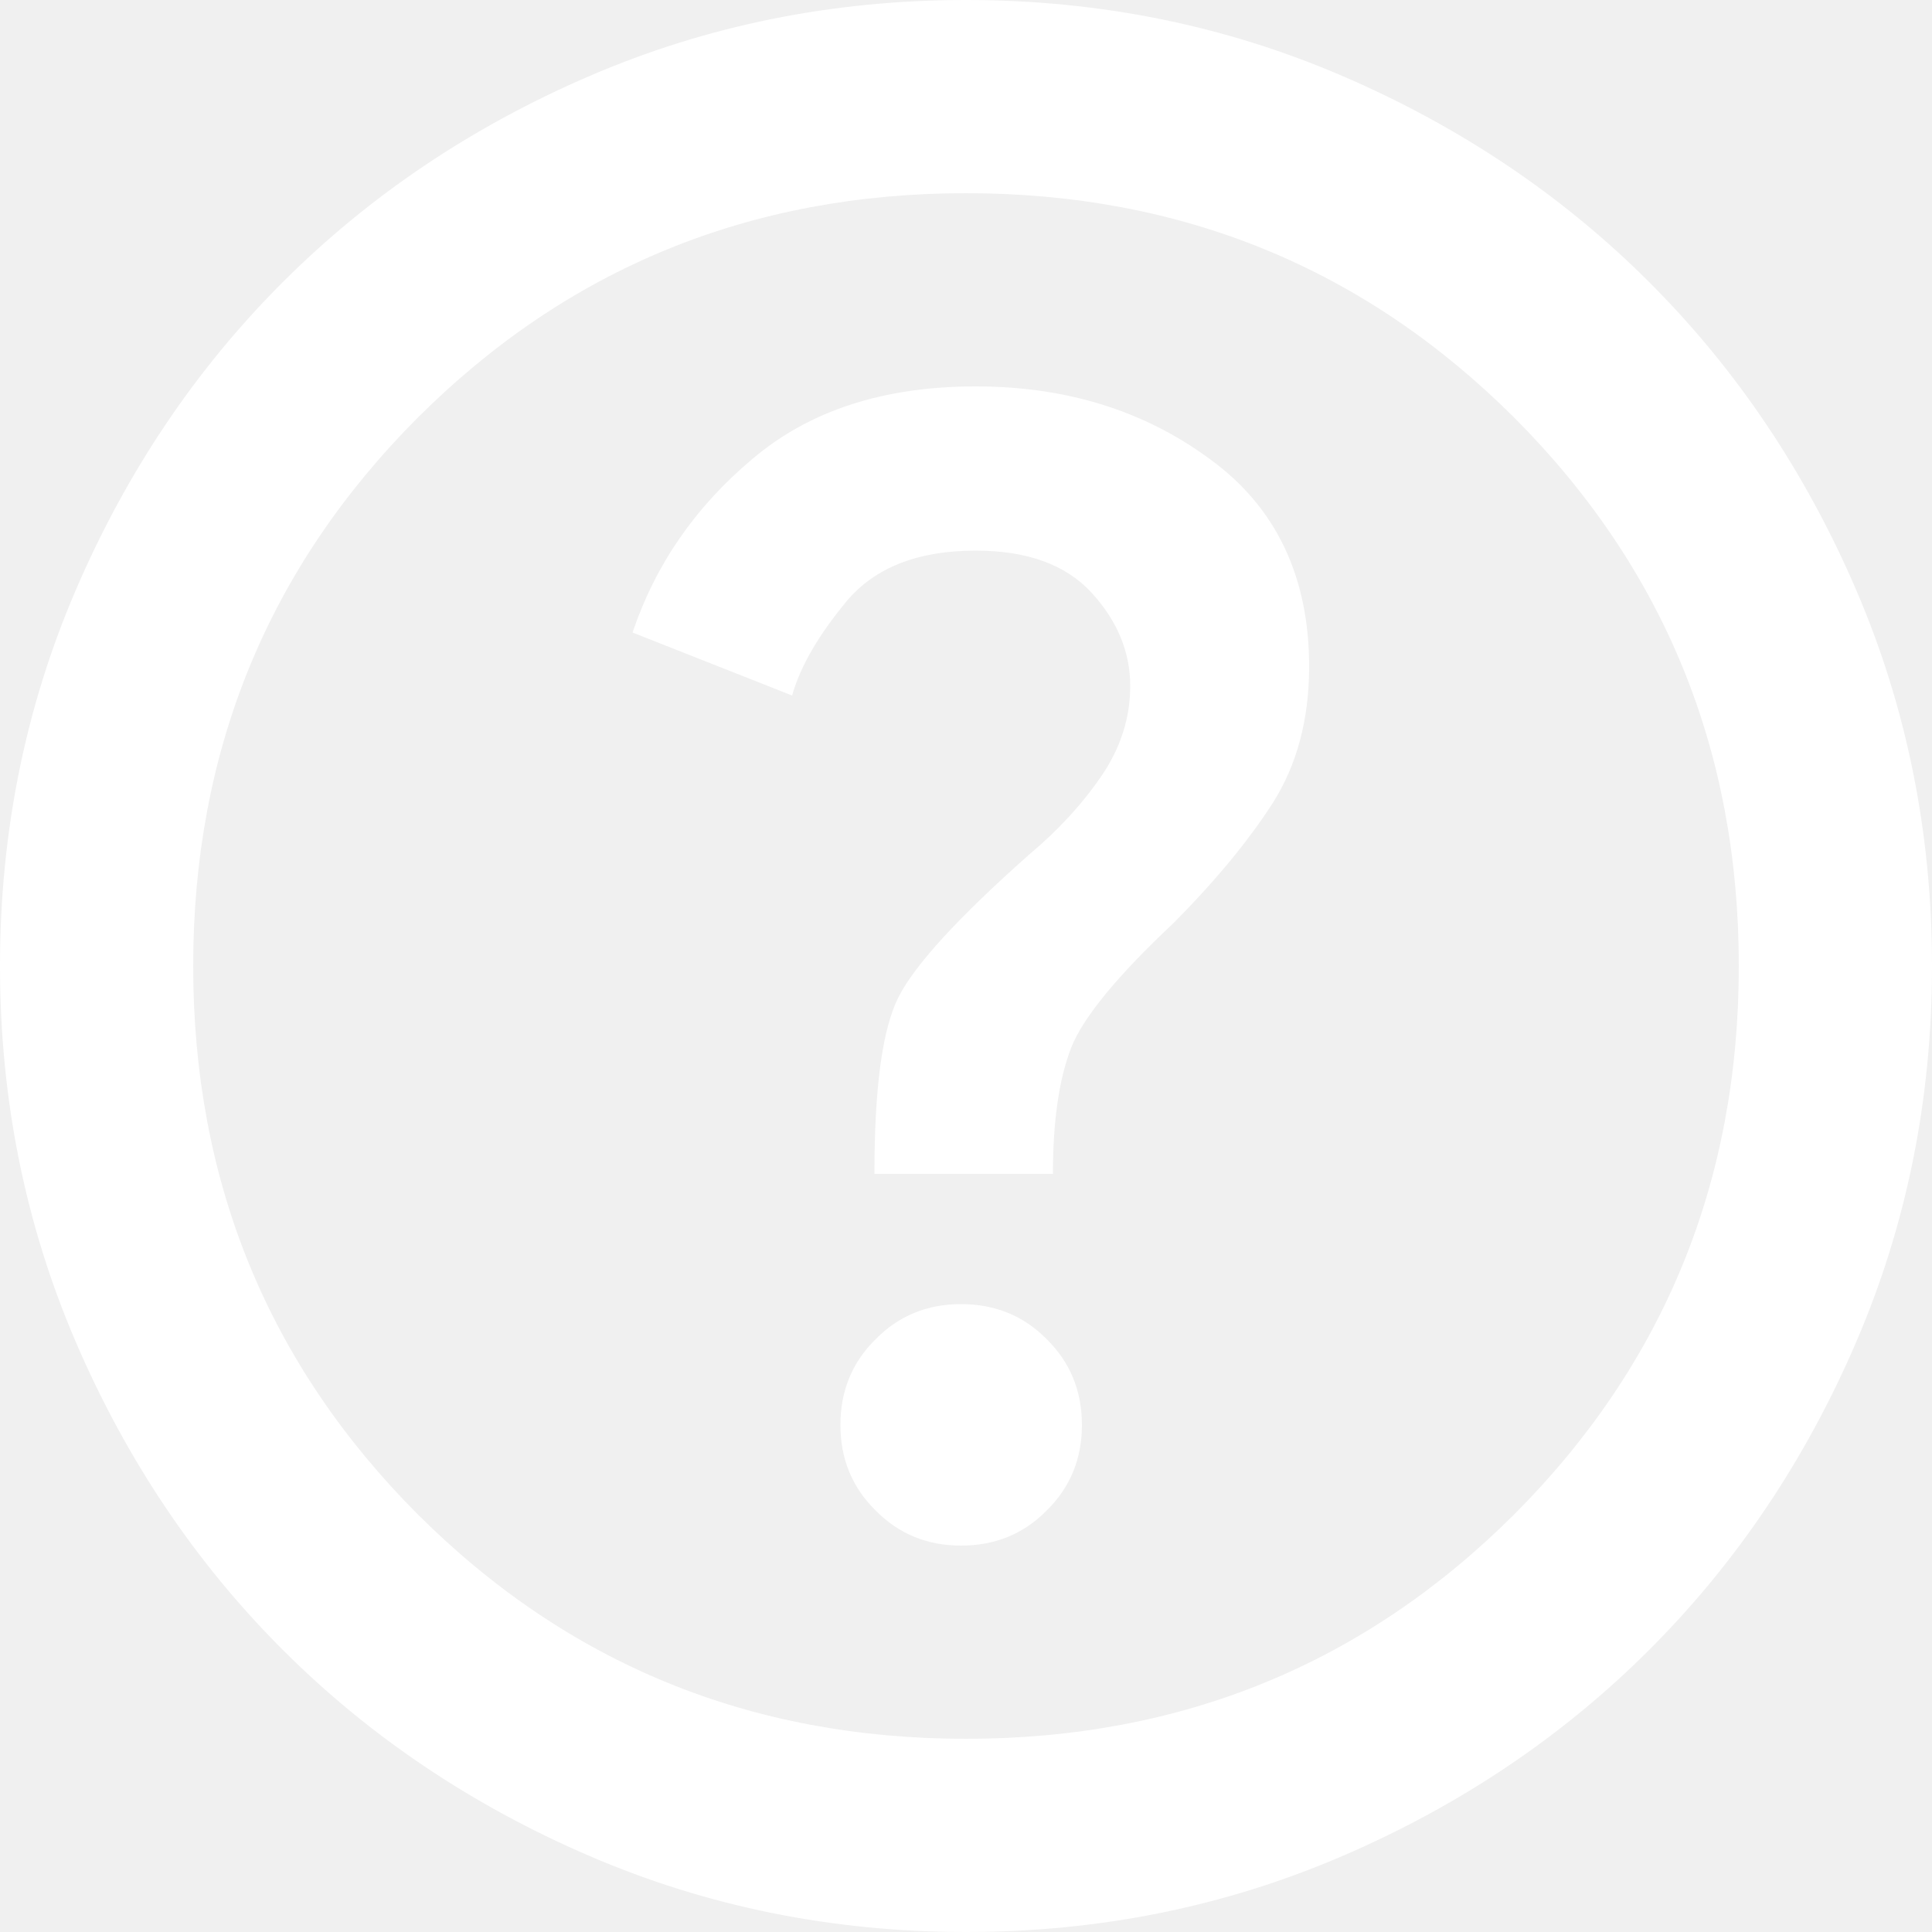
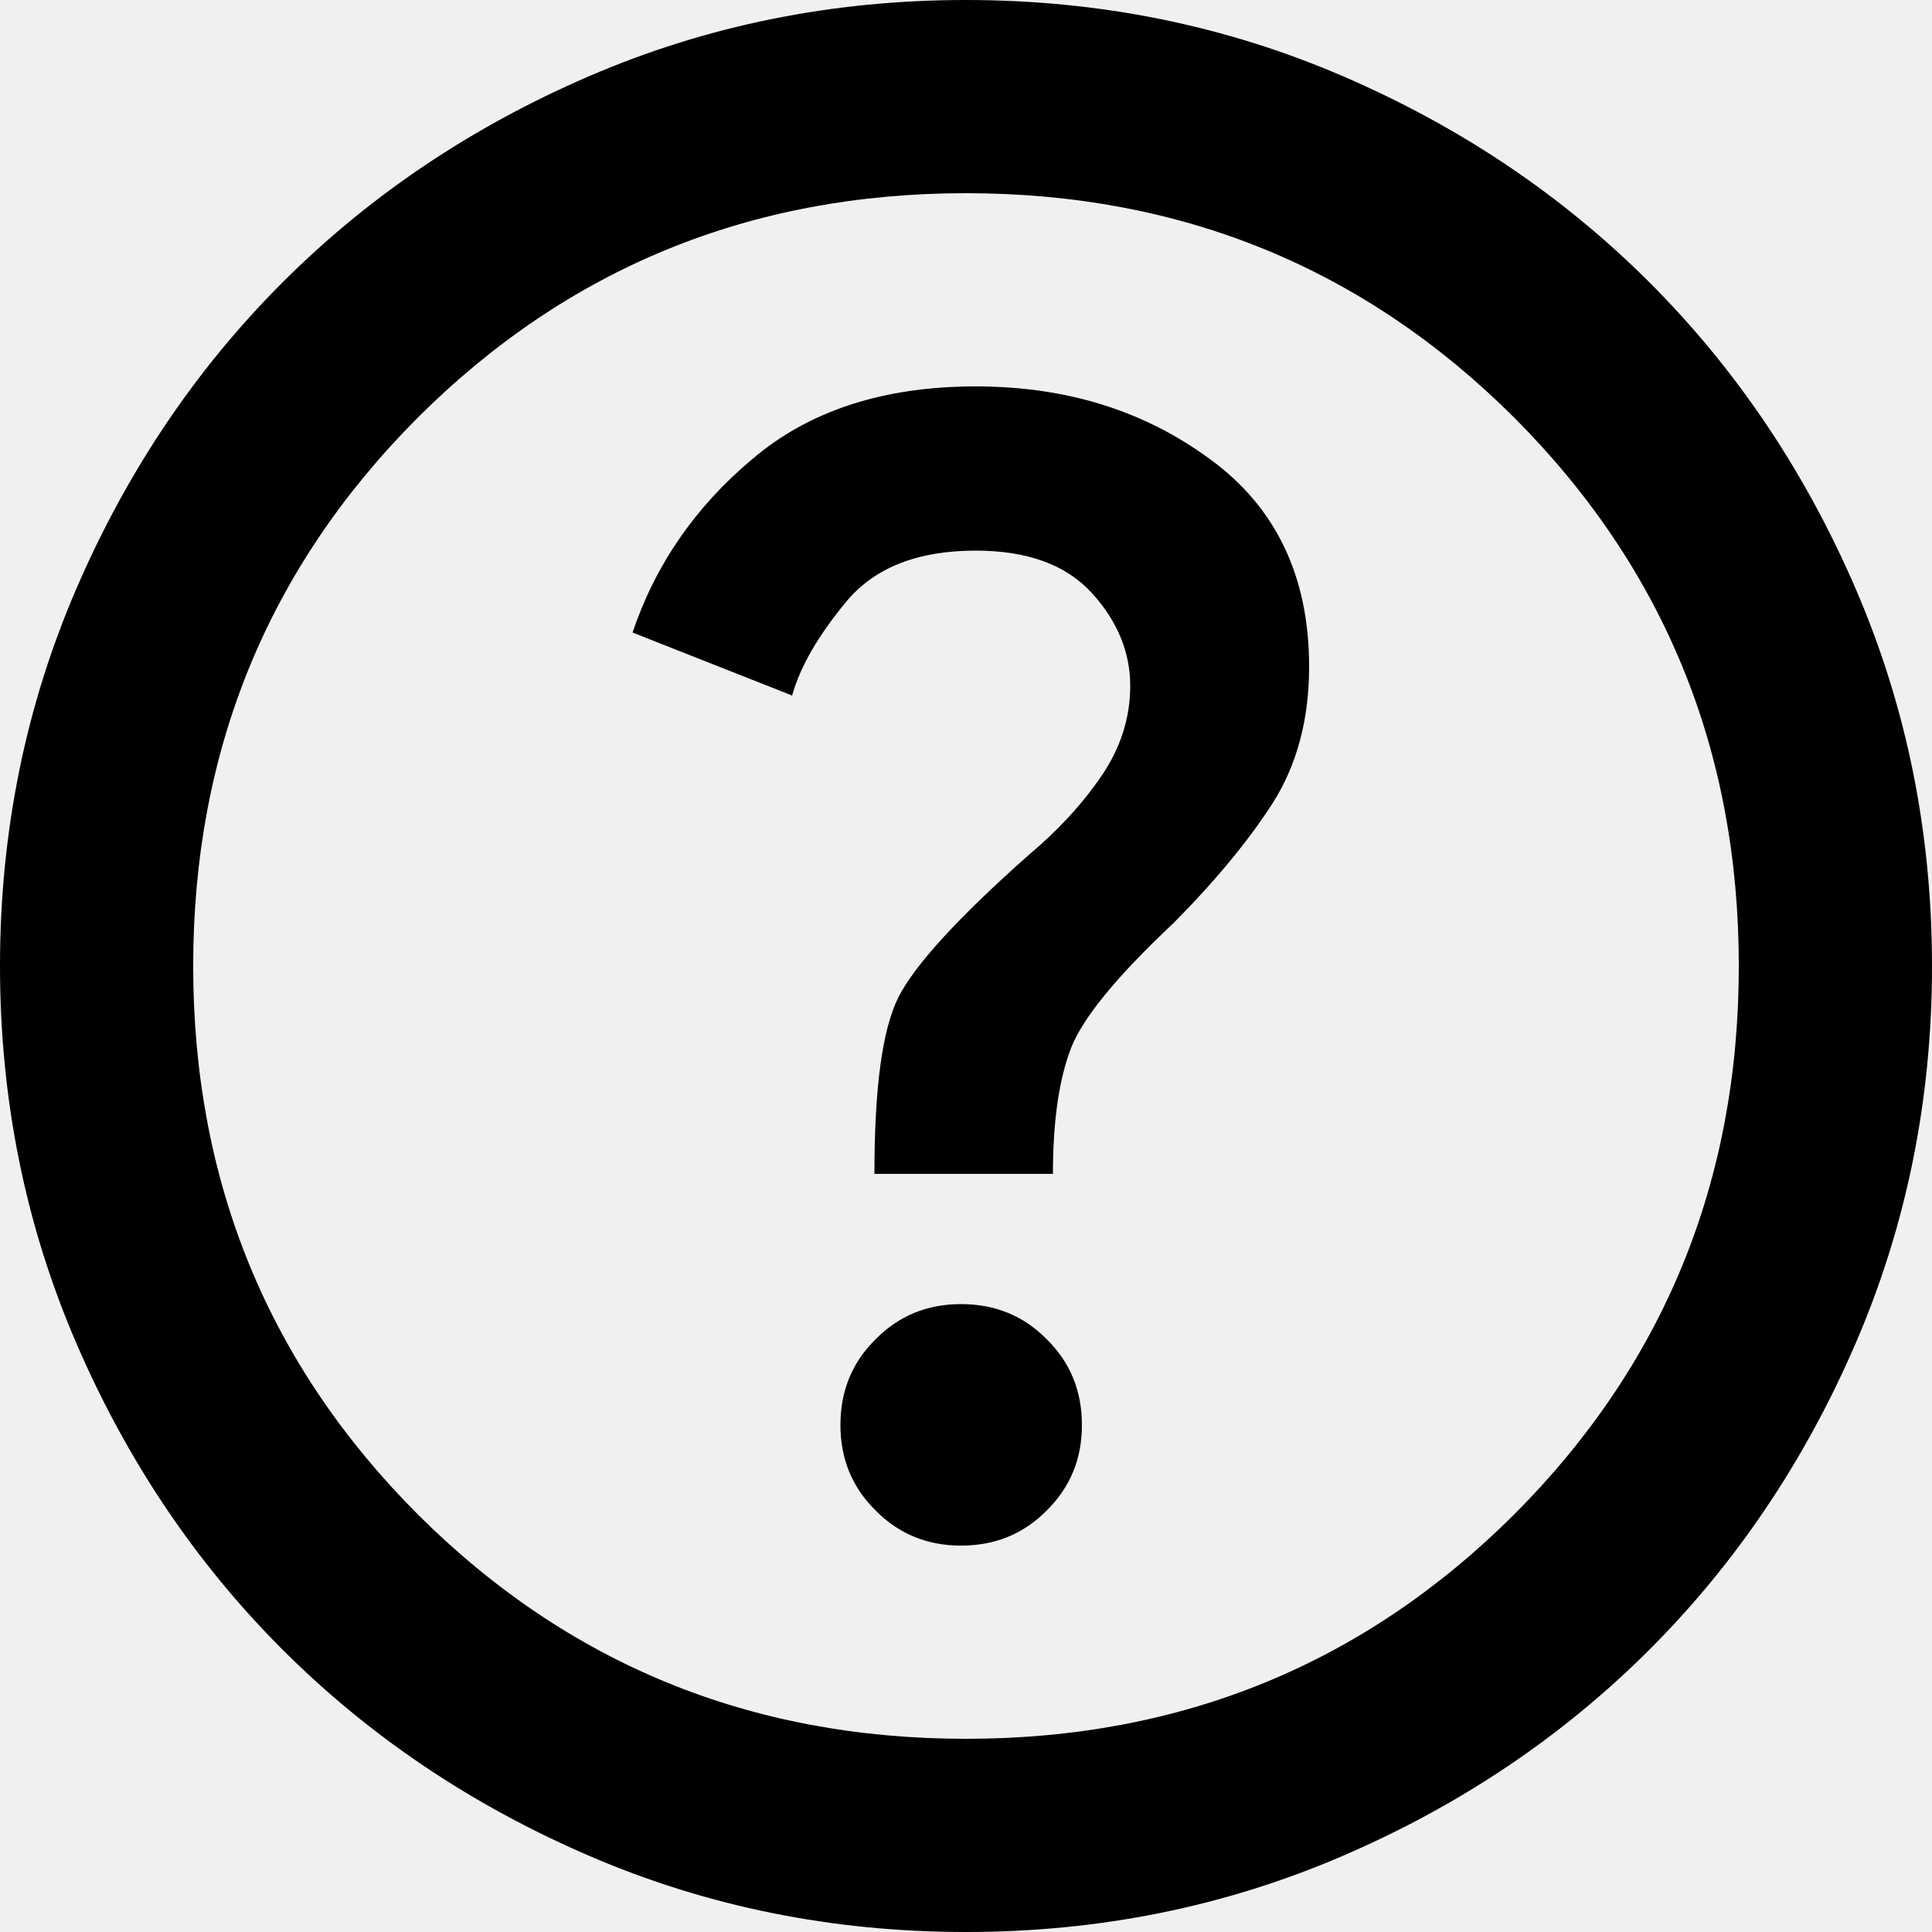
<svg xmlns="http://www.w3.org/2000/svg" width="5" height="5" viewBox="0 0 5 5" fill="none">
-   <path d="M2.487 4C2.575 4 2.649 3.97 2.709 3.909C2.77 3.849 2.8 3.775 2.8 3.688C2.8 3.6 2.77 3.526 2.709 3.466C2.649 3.405 2.575 3.375 2.487 3.375C2.4 3.375 2.326 3.405 2.266 3.466C2.205 3.526 2.175 3.6 2.175 3.688C2.175 3.775 2.205 3.849 2.266 3.909C2.326 3.97 2.4 4 2.487 4ZM2.263 3.038H2.725C2.725 2.9 2.741 2.792 2.772 2.712C2.803 2.633 2.892 2.525 3.038 2.388C3.146 2.279 3.231 2.176 3.294 2.078C3.356 1.98 3.388 1.863 3.388 1.725C3.388 1.492 3.302 1.312 3.131 1.188C2.96 1.062 2.758 1 2.525 1C2.288 1 2.095 1.062 1.947 1.188C1.799 1.312 1.696 1.462 1.637 1.637L2.05 1.8C2.071 1.725 2.118 1.644 2.191 1.556C2.264 1.469 2.375 1.425 2.525 1.425C2.658 1.425 2.758 1.461 2.825 1.534C2.892 1.607 2.925 1.688 2.925 1.775C2.925 1.858 2.9 1.936 2.85 2.009C2.8 2.082 2.737 2.15 2.663 2.212C2.479 2.375 2.367 2.498 2.325 2.581C2.283 2.665 2.263 2.817 2.263 3.038ZM2.5 5C2.154 5 1.829 4.934 1.525 4.803C1.221 4.672 0.956 4.494 0.731 4.269C0.506 4.044 0.328 3.779 0.197 3.475C0.066 3.171 0 2.846 0 2.5C0 2.154 0.066 1.829 0.197 1.525C0.328 1.221 0.506 0.956 0.731 0.731C0.956 0.506 1.221 0.328 1.525 0.197C1.829 0.066 2.154 0 2.5 0C2.846 0 3.171 0.066 3.475 0.197C3.779 0.328 4.044 0.506 4.269 0.731C4.494 0.956 4.672 1.221 4.803 1.525C4.934 1.829 5 2.154 5 2.5C5 2.846 4.934 3.171 4.803 3.475C4.672 3.779 4.494 4.044 4.269 4.269C4.044 4.494 3.779 4.672 3.475 4.803C3.171 4.934 2.846 5 2.5 5ZM2.5 4.5C3.058 4.5 3.531 4.306 3.919 3.919C4.306 3.531 4.5 3.058 4.5 2.5C4.5 1.942 4.306 1.469 3.919 1.081C3.531 0.694 3.058 0.5 2.5 0.5C1.942 0.5 1.469 0.694 1.081 1.081C0.694 1.469 0.5 1.942 0.5 2.5C0.5 3.058 0.694 3.531 1.081 3.919C1.469 4.306 1.942 4.5 2.5 4.5Z" fill="white" />
+   <path d="M2.487 4C2.575 4 2.649 3.97 2.709 3.909C2.77 3.849 2.8 3.775 2.8 3.688C2.8 3.6 2.77 3.526 2.709 3.466C2.649 3.405 2.575 3.375 2.487 3.375C2.4 3.375 2.326 3.405 2.266 3.466C2.205 3.526 2.175 3.6 2.175 3.688C2.175 3.775 2.205 3.849 2.266 3.909C2.326 3.97 2.4 4 2.487 4ZM2.263 3.038H2.725C2.725 2.9 2.741 2.792 2.772 2.712C2.803 2.633 2.892 2.525 3.038 2.388C3.146 2.279 3.231 2.176 3.294 2.078C3.356 1.98 3.388 1.863 3.388 1.725C3.388 1.492 3.302 1.312 3.131 1.188C2.96 1.062 2.758 1 2.525 1C2.288 1 2.095 1.062 1.947 1.188C1.799 1.312 1.696 1.462 1.637 1.637L2.05 1.8C2.071 1.725 2.118 1.644 2.191 1.556C2.264 1.469 2.375 1.425 2.525 1.425C2.658 1.425 2.758 1.461 2.825 1.534C2.892 1.607 2.925 1.688 2.925 1.775C2.925 1.858 2.9 1.936 2.85 2.009C2.8 2.082 2.737 2.15 2.663 2.212C2.479 2.375 2.367 2.498 2.325 2.581C2.283 2.665 2.263 2.817 2.263 3.038ZM2.5 5C2.154 5 1.829 4.934 1.525 4.803C1.221 4.672 0.956 4.494 0.731 4.269C0.506 4.044 0.328 3.779 0.197 3.475C0.066 3.171 0 2.846 0 2.5C0 2.154 0.066 1.829 0.197 1.525C0.328 1.221 0.506 0.956 0.731 0.731C0.956 0.506 1.221 0.328 1.525 0.197C1.829 0.066 2.154 0 2.5 0C2.846 0 3.171 0.066 3.475 0.197C3.779 0.328 4.044 0.506 4.269 0.731C4.494 0.956 4.672 1.221 4.803 1.525C4.934 1.829 5 2.154 5 2.5C5 2.846 4.934 3.171 4.803 3.475C4.672 3.779 4.494 4.044 4.269 4.269C4.044 4.494 3.779 4.672 3.475 4.803C3.171 4.934 2.846 5 2.5 5ZM2.5 4.5C3.058 4.5 3.531 4.306 3.919 3.919C4.306 3.531 4.5 3.058 4.5 2.5C4.5 1.942 4.306 1.469 3.919 1.081C3.531 0.694 3.058 0.5 2.5 0.5C1.942 0.5 1.469 0.694 1.081 1.081C0.694 1.469 0.5 1.942 0.5 2.5C0.5 3.058 0.694 3.531 1.081 3.919C1.469 4.306 1.942 4.5 2.5 4.5Z" fill="currentColor" />
</svg>
